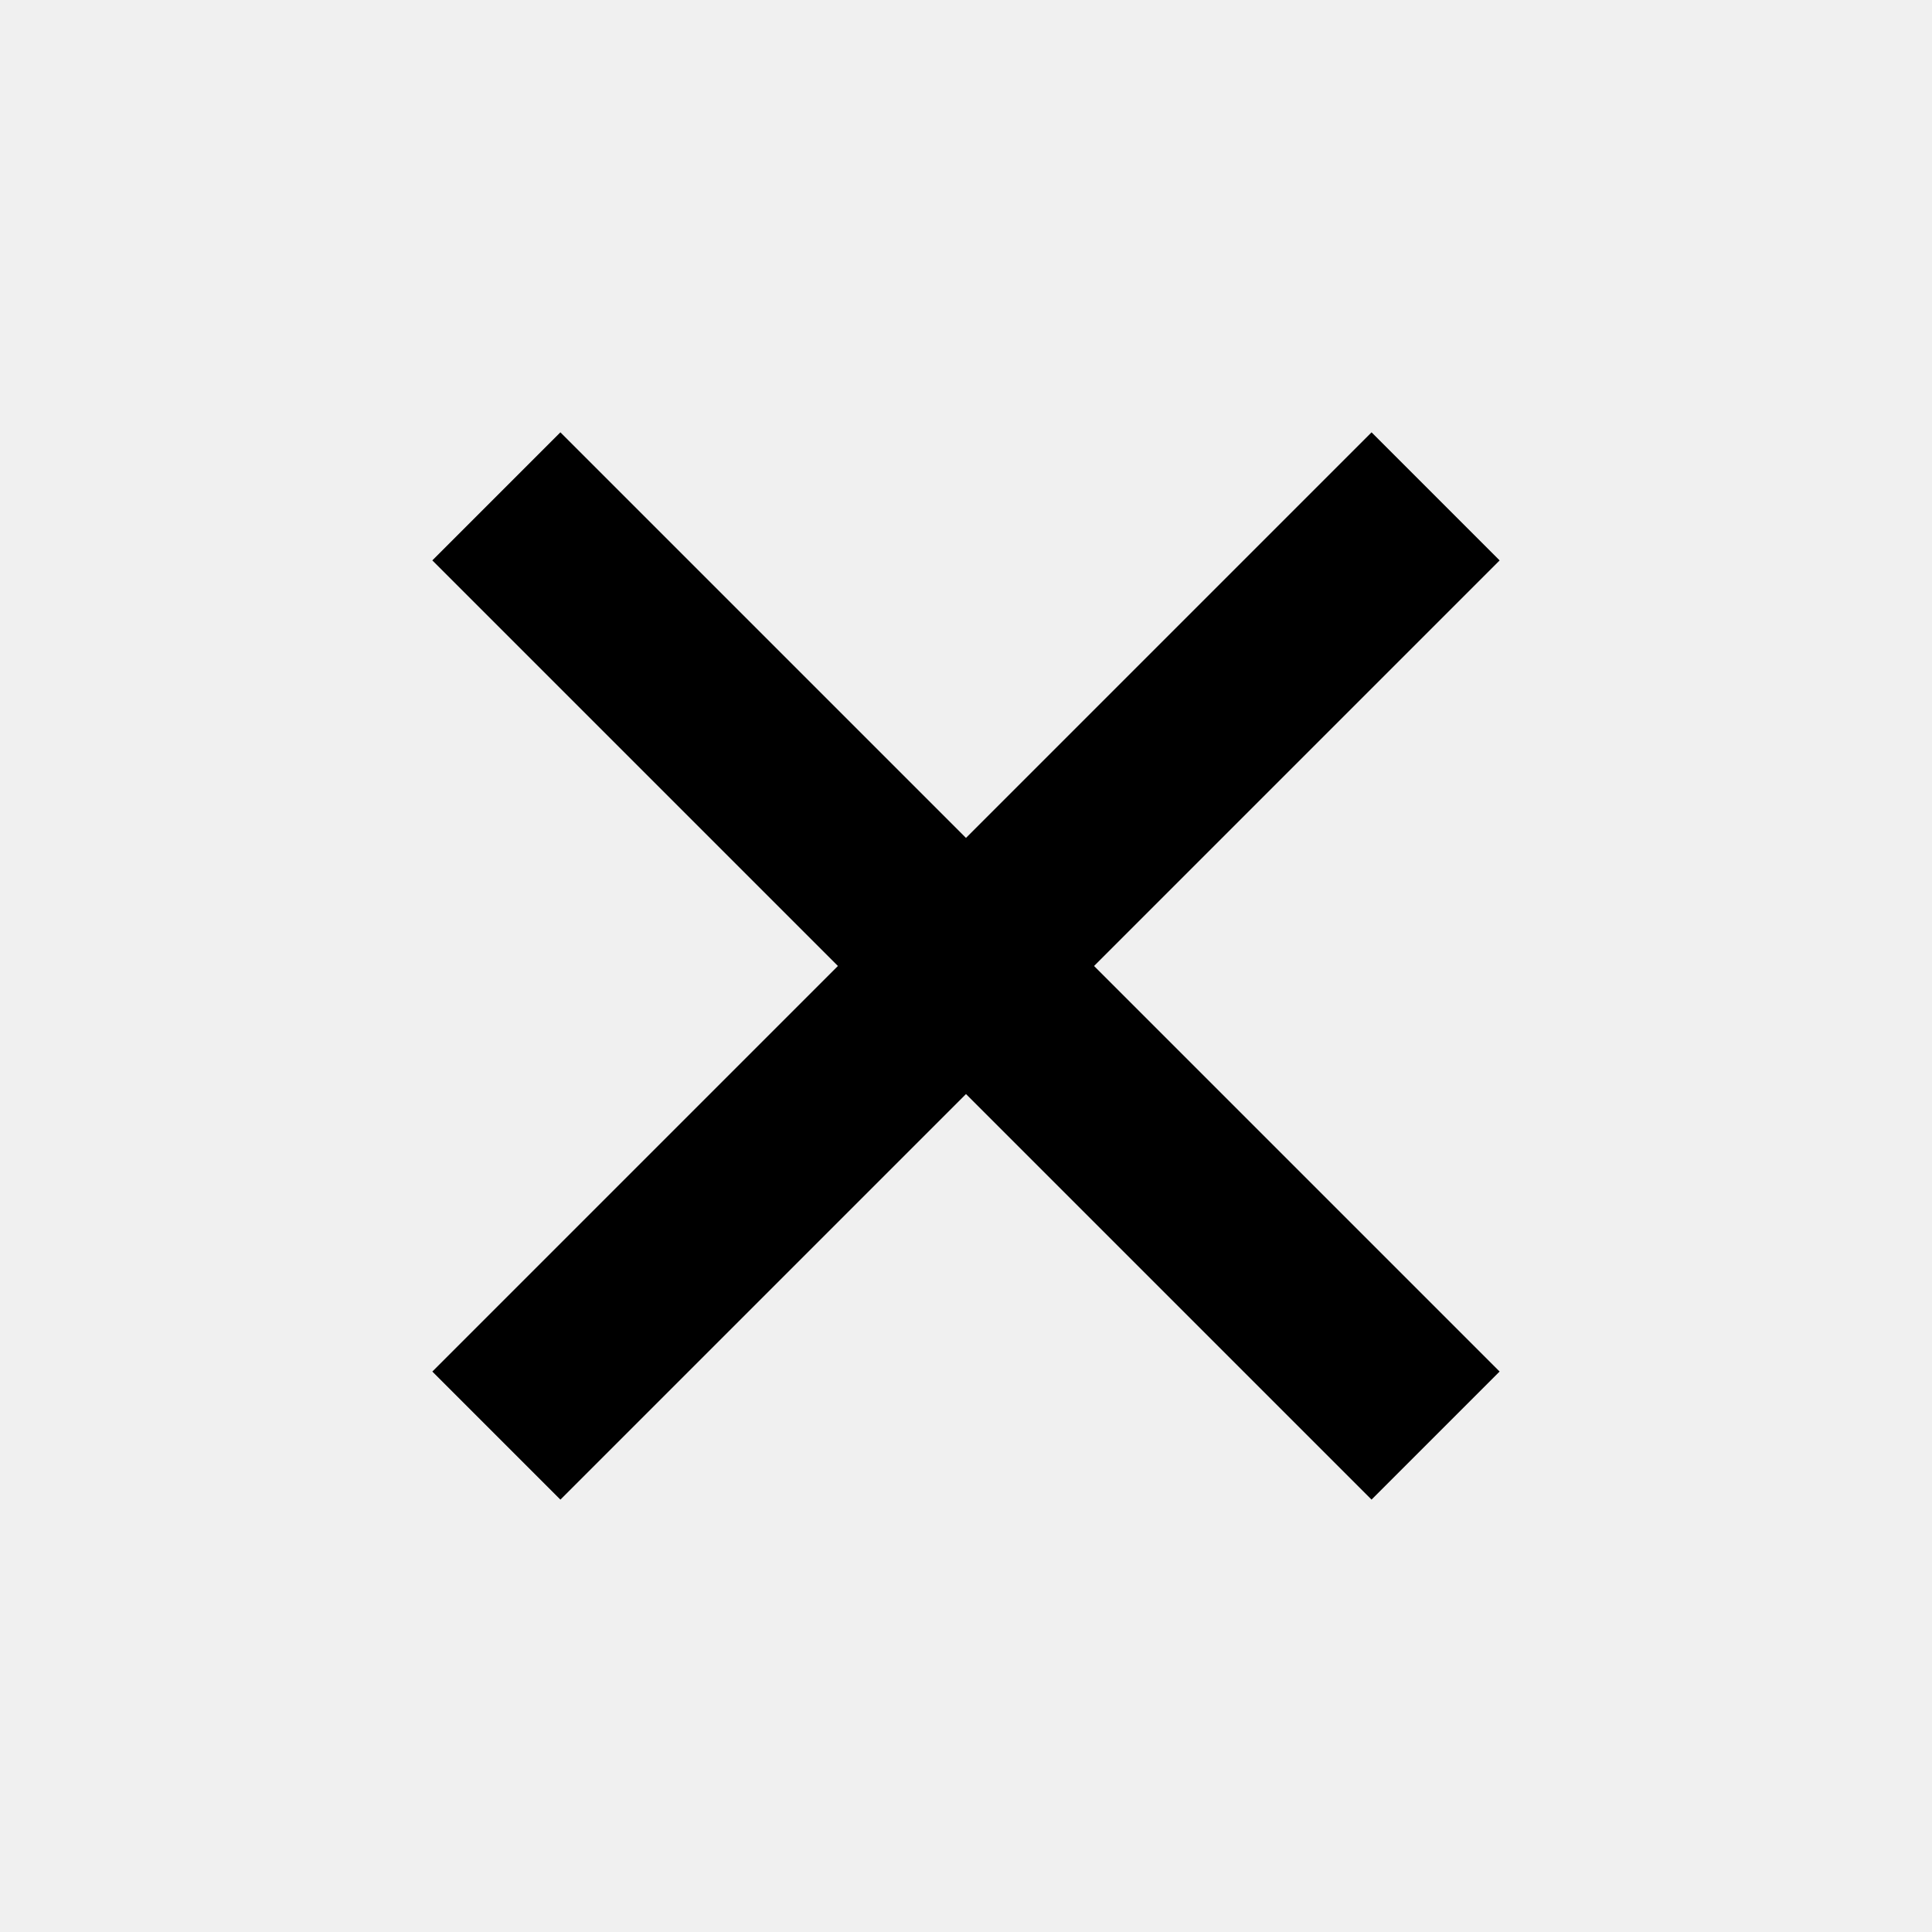
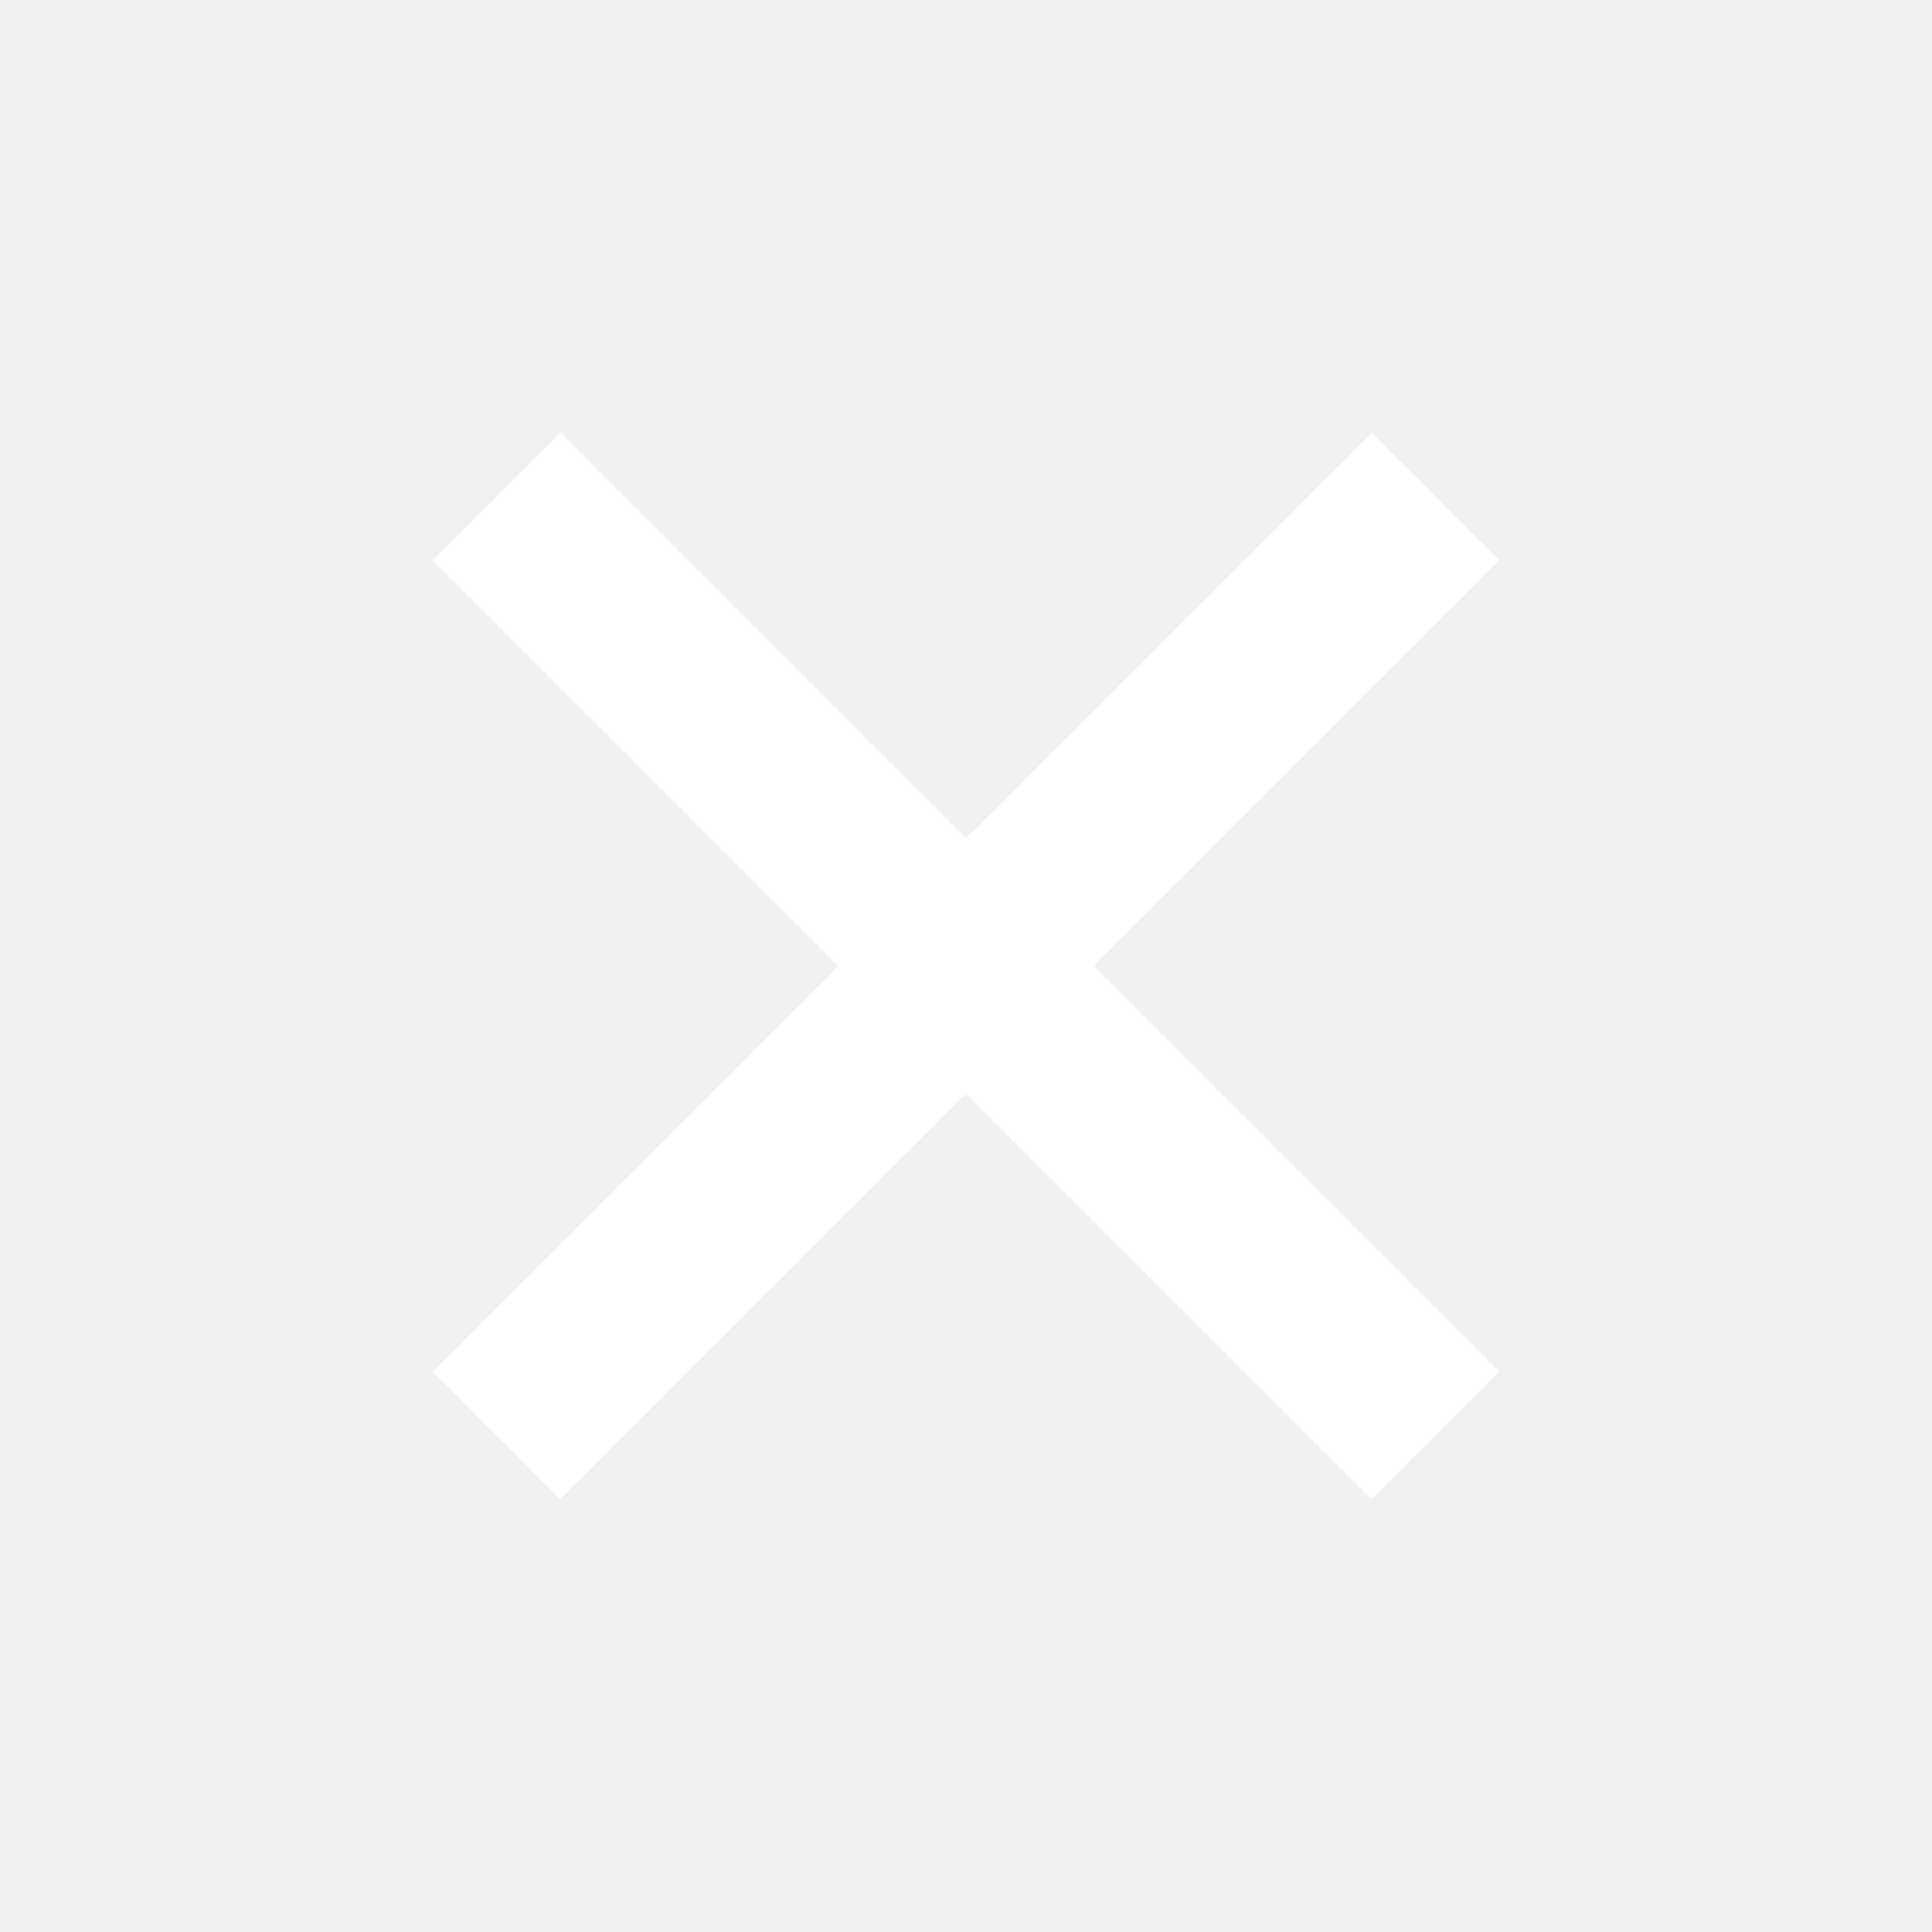
<svg xmlns="http://www.w3.org/2000/svg" width="32" height="32" viewBox="0 0 32 32" fill="none">
-   <rect x="7.161" y="9.282" width="3" height="22" transform="rotate(-45 7.16064 9.28247)" fill="black" />
-   <rect x="22.717" y="7.161" width="3" height="22" transform="rotate(45 22.7173 7.16113)" fill="black" />
+   <rect x="7.161" y="9.282" width="3" height="22" transform="rotate(-45 7.16064 9.28247)" fill="white" />
+   <rect x="22.717" y="7.161" width="3" height="22" transform="rotate(45 22.7173 7.16113)" fill="white" />
</svg>
